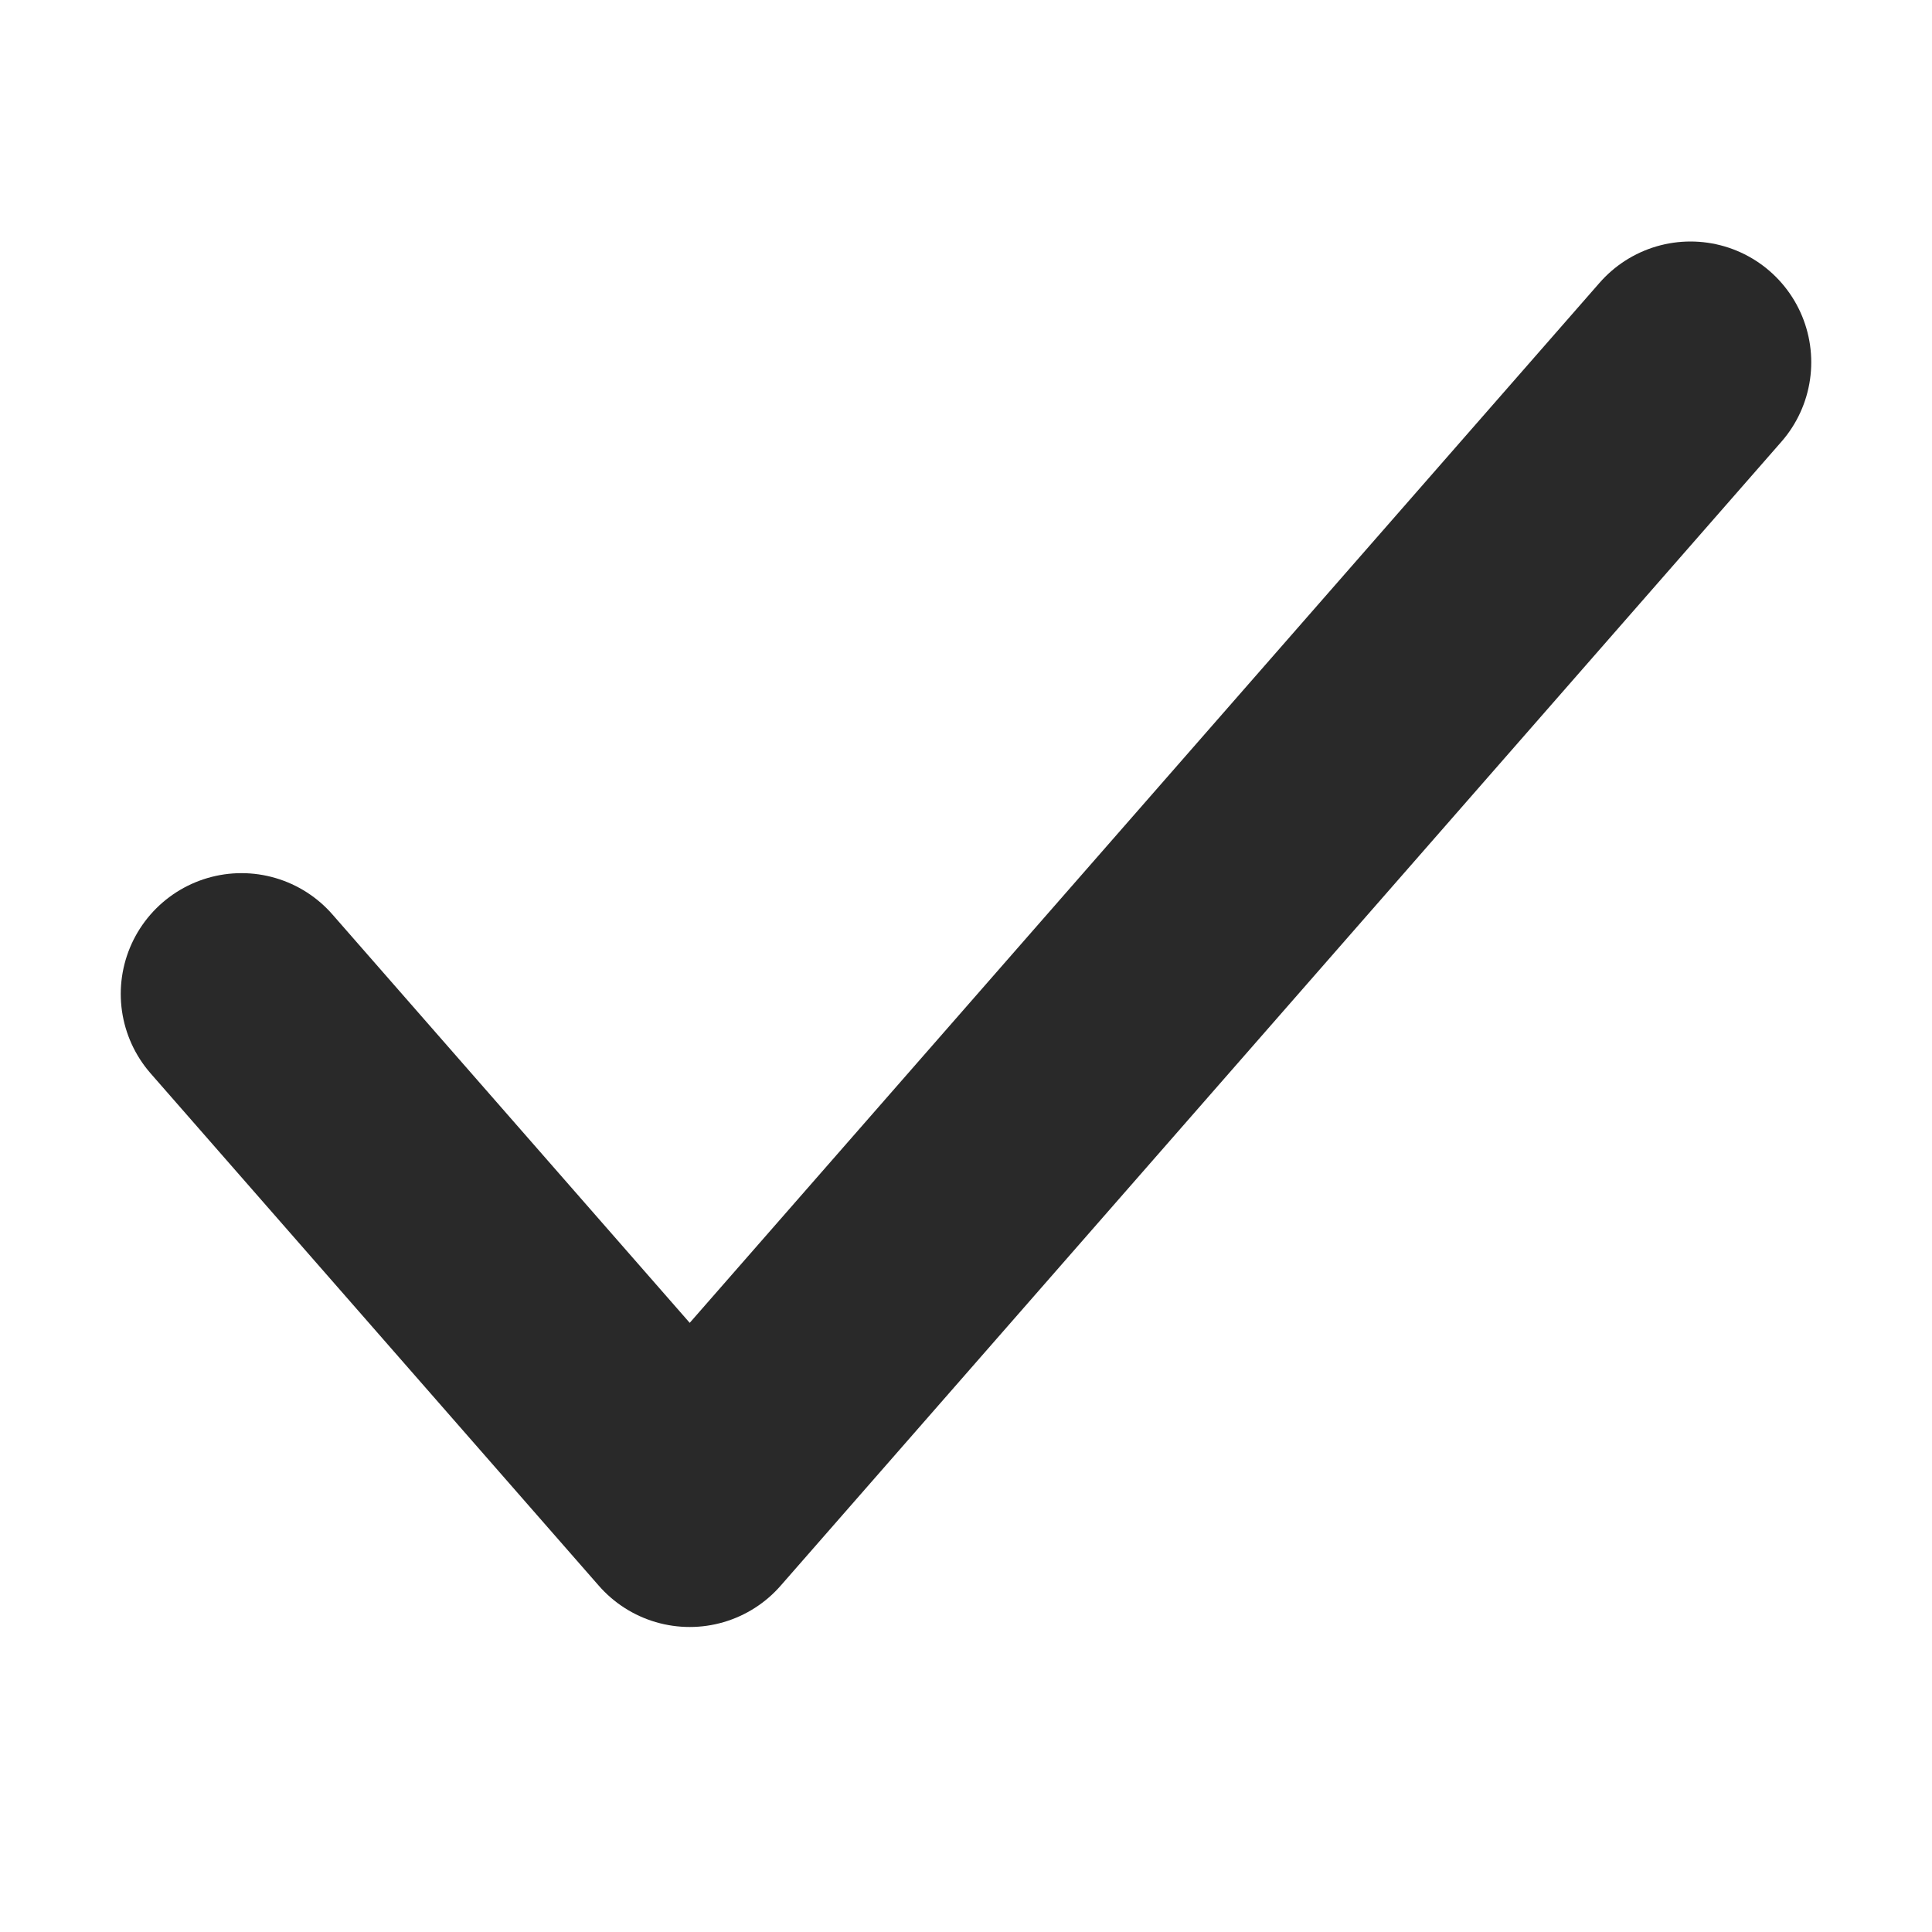
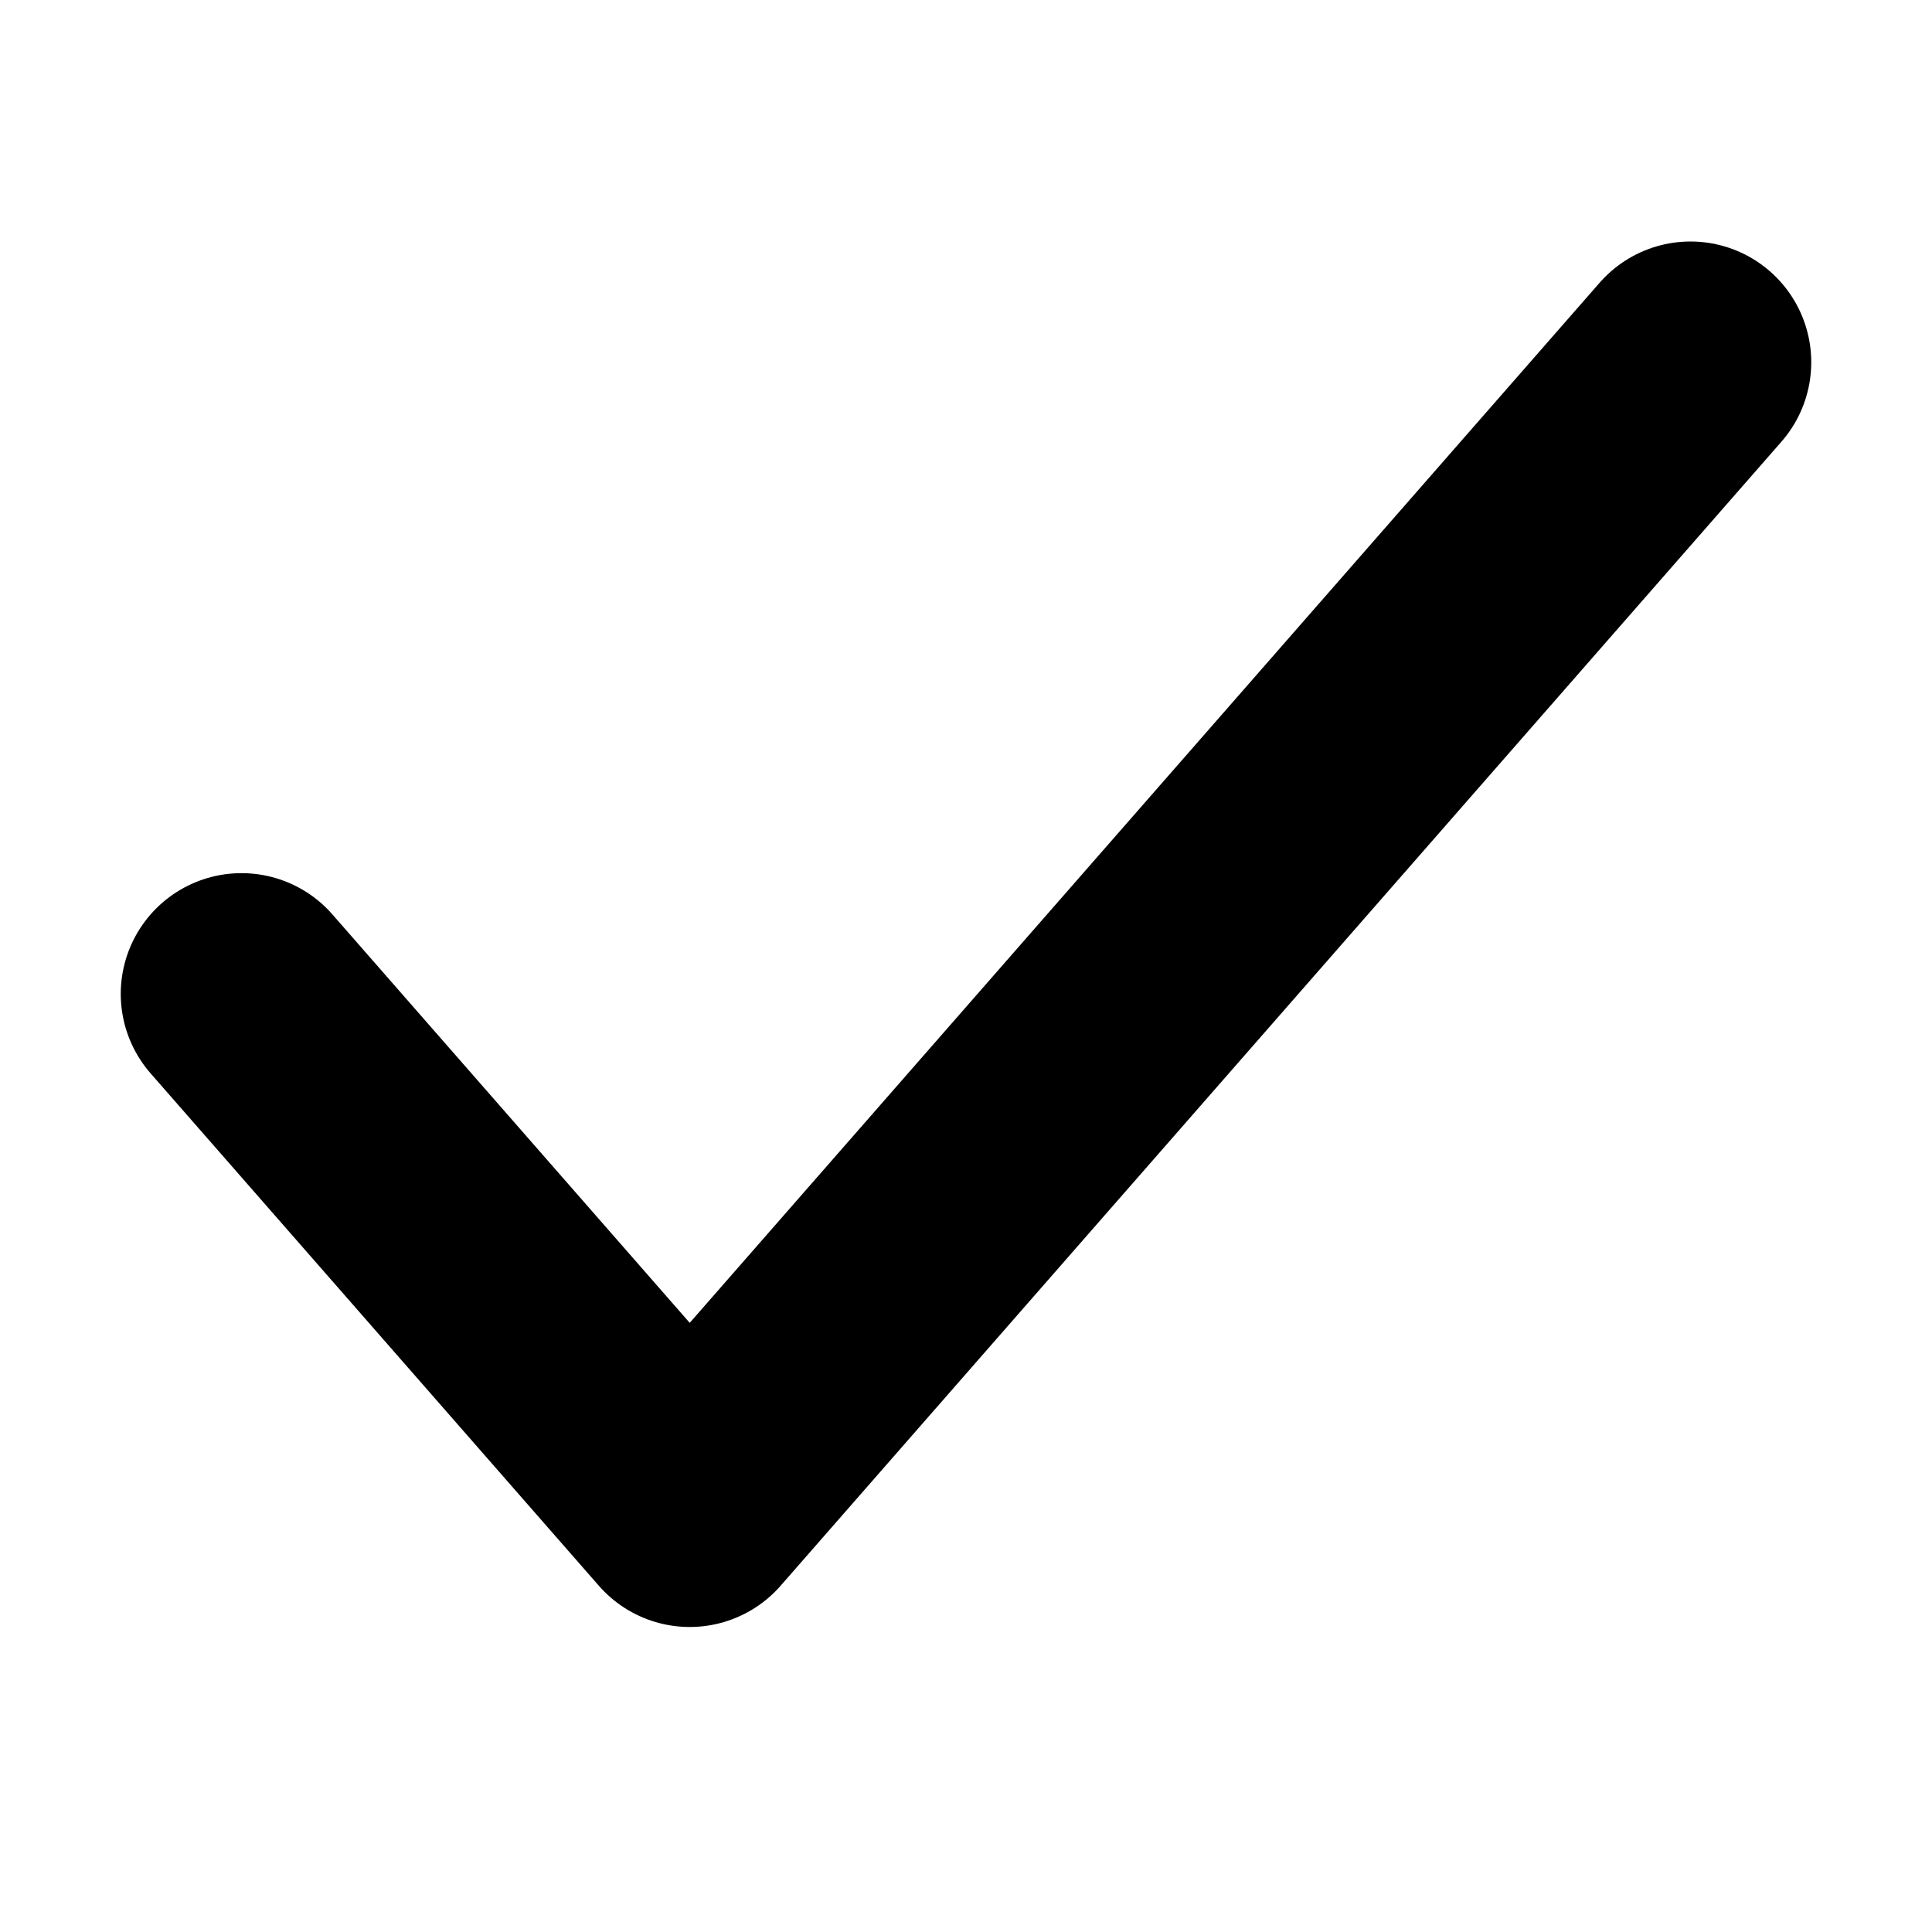
<svg xmlns="http://www.w3.org/2000/svg" viewBox="0 0 16 16" fill="none">
-   <path d="M2 8.231L5.712 12.474L14 3" stroke="#292929" stroke-width="2" stroke-linecap="round" stroke-linejoin="round" />
+   <path d="M2 8.231L5.712 12.474L14 3" stroke="currentColor" stroke-width="2" stroke-linecap="round" stroke-linejoin="round" />
</svg>
